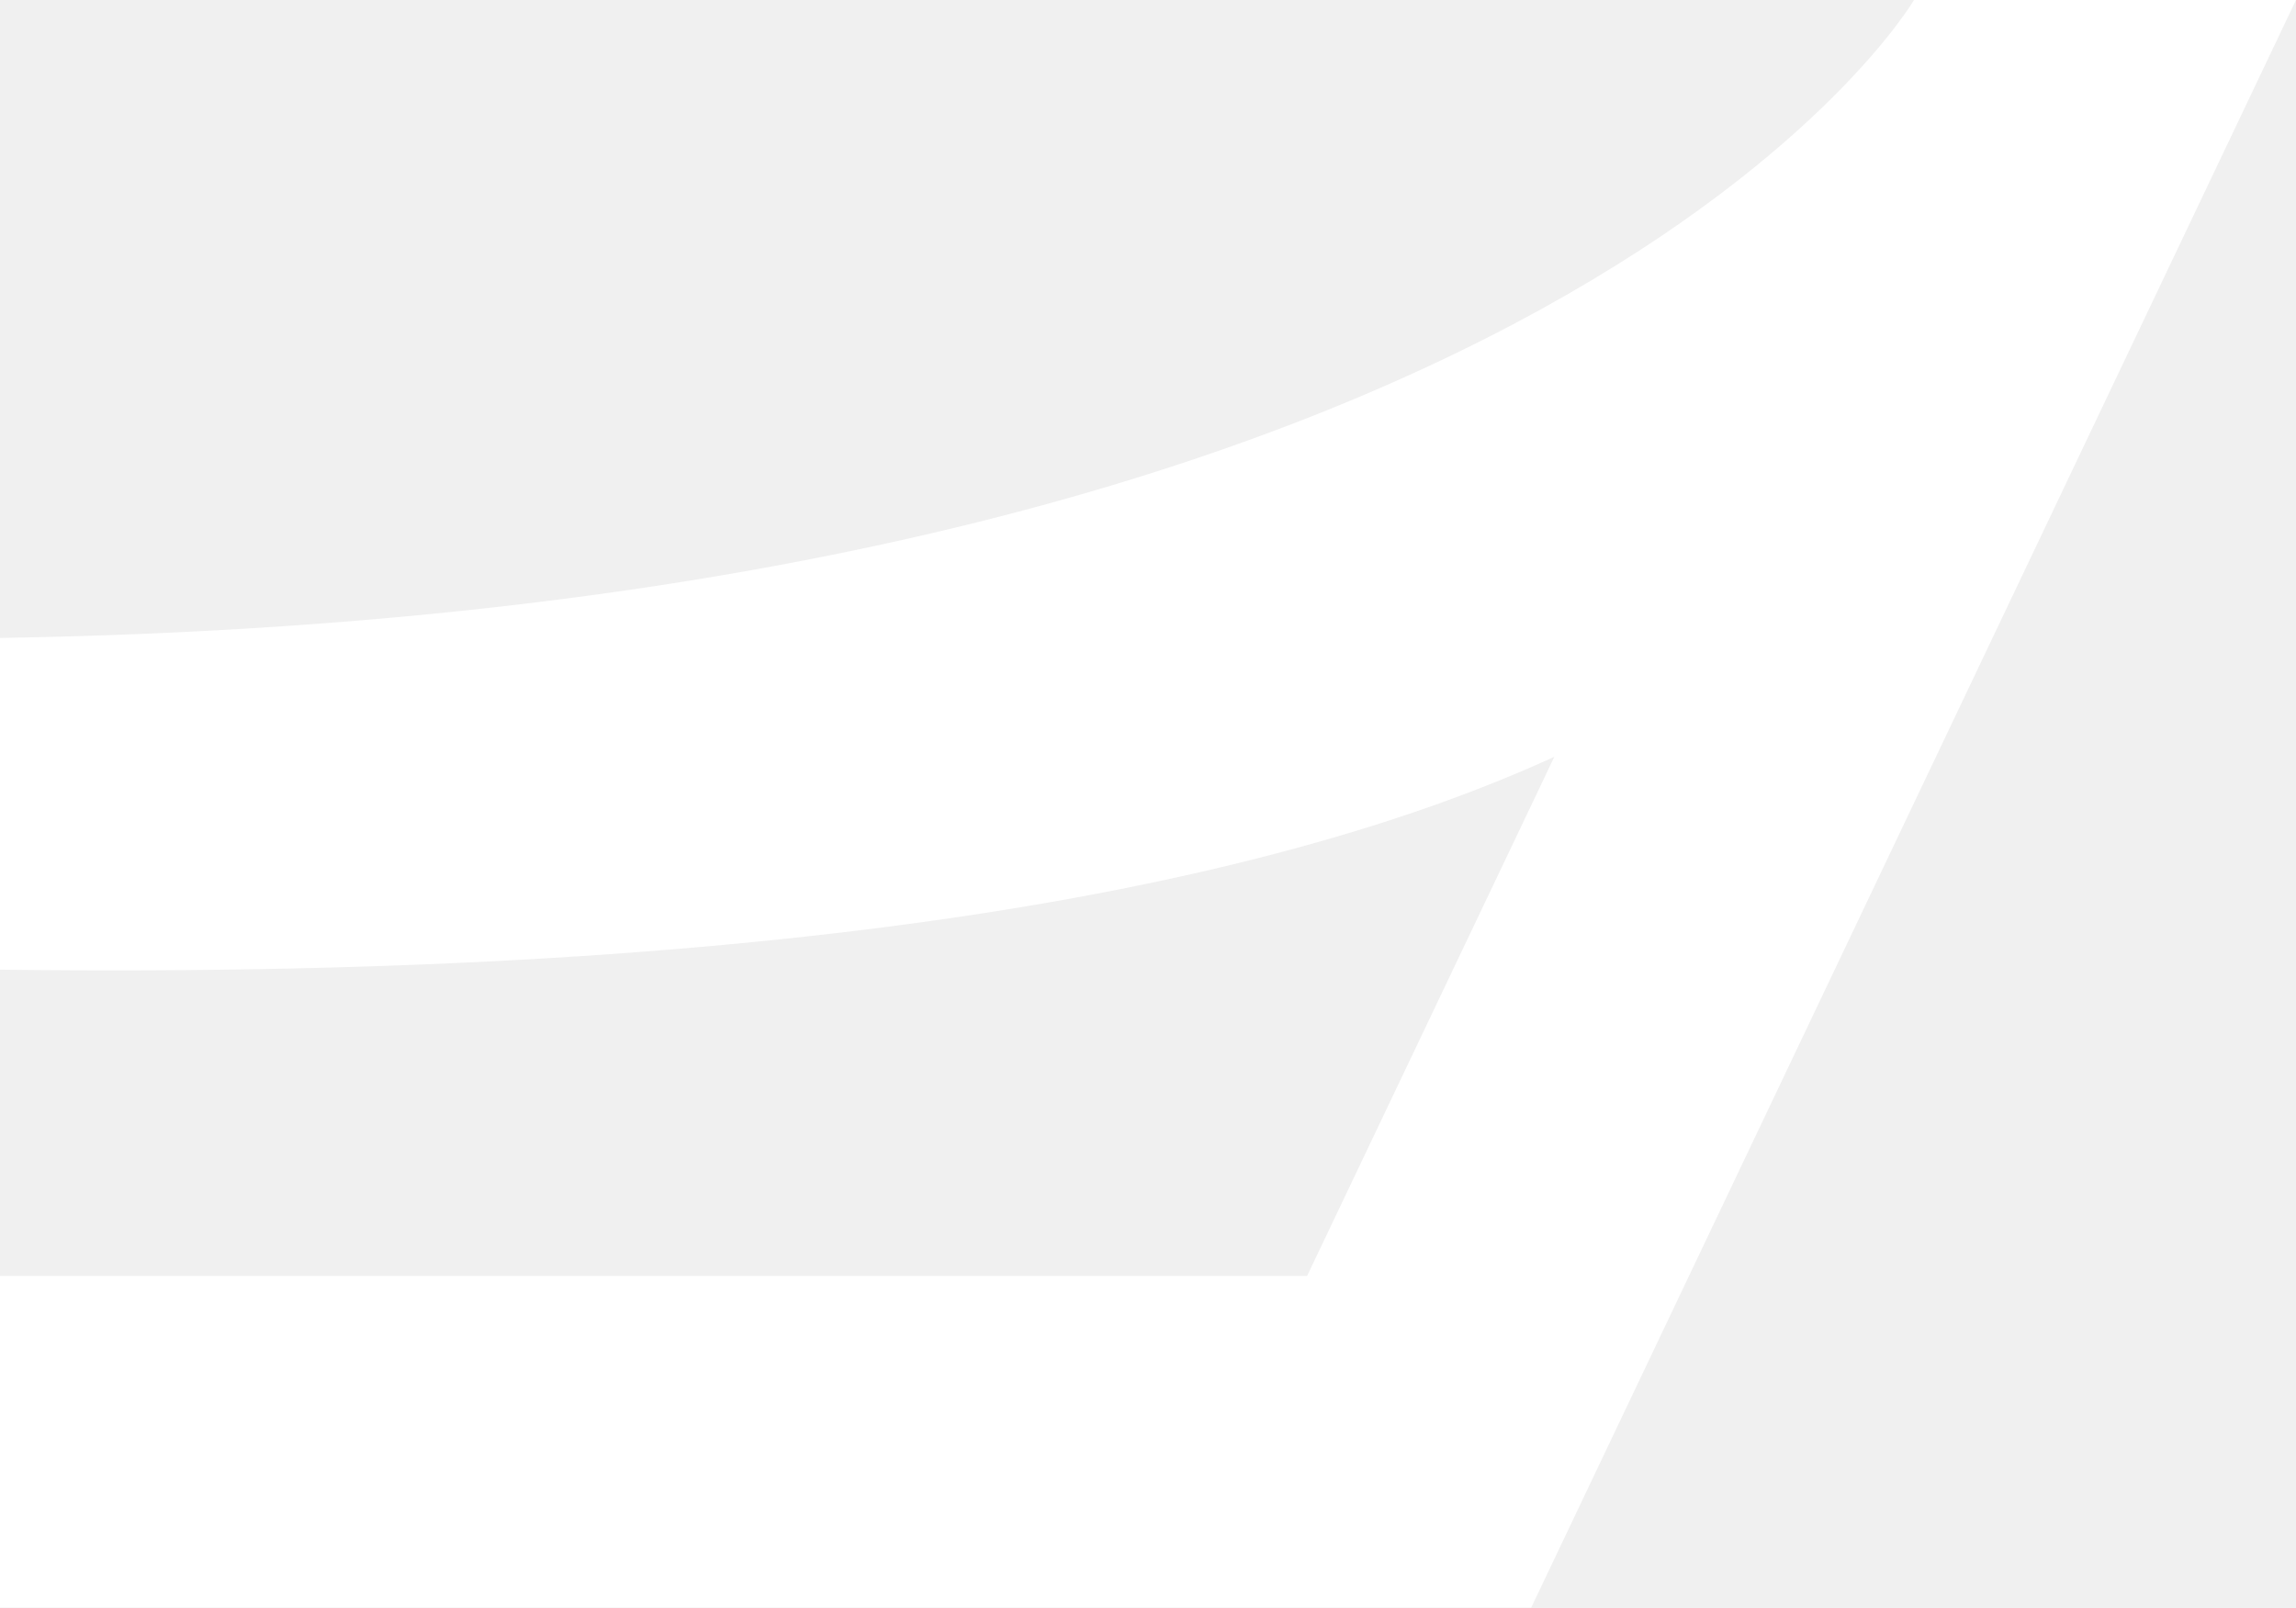
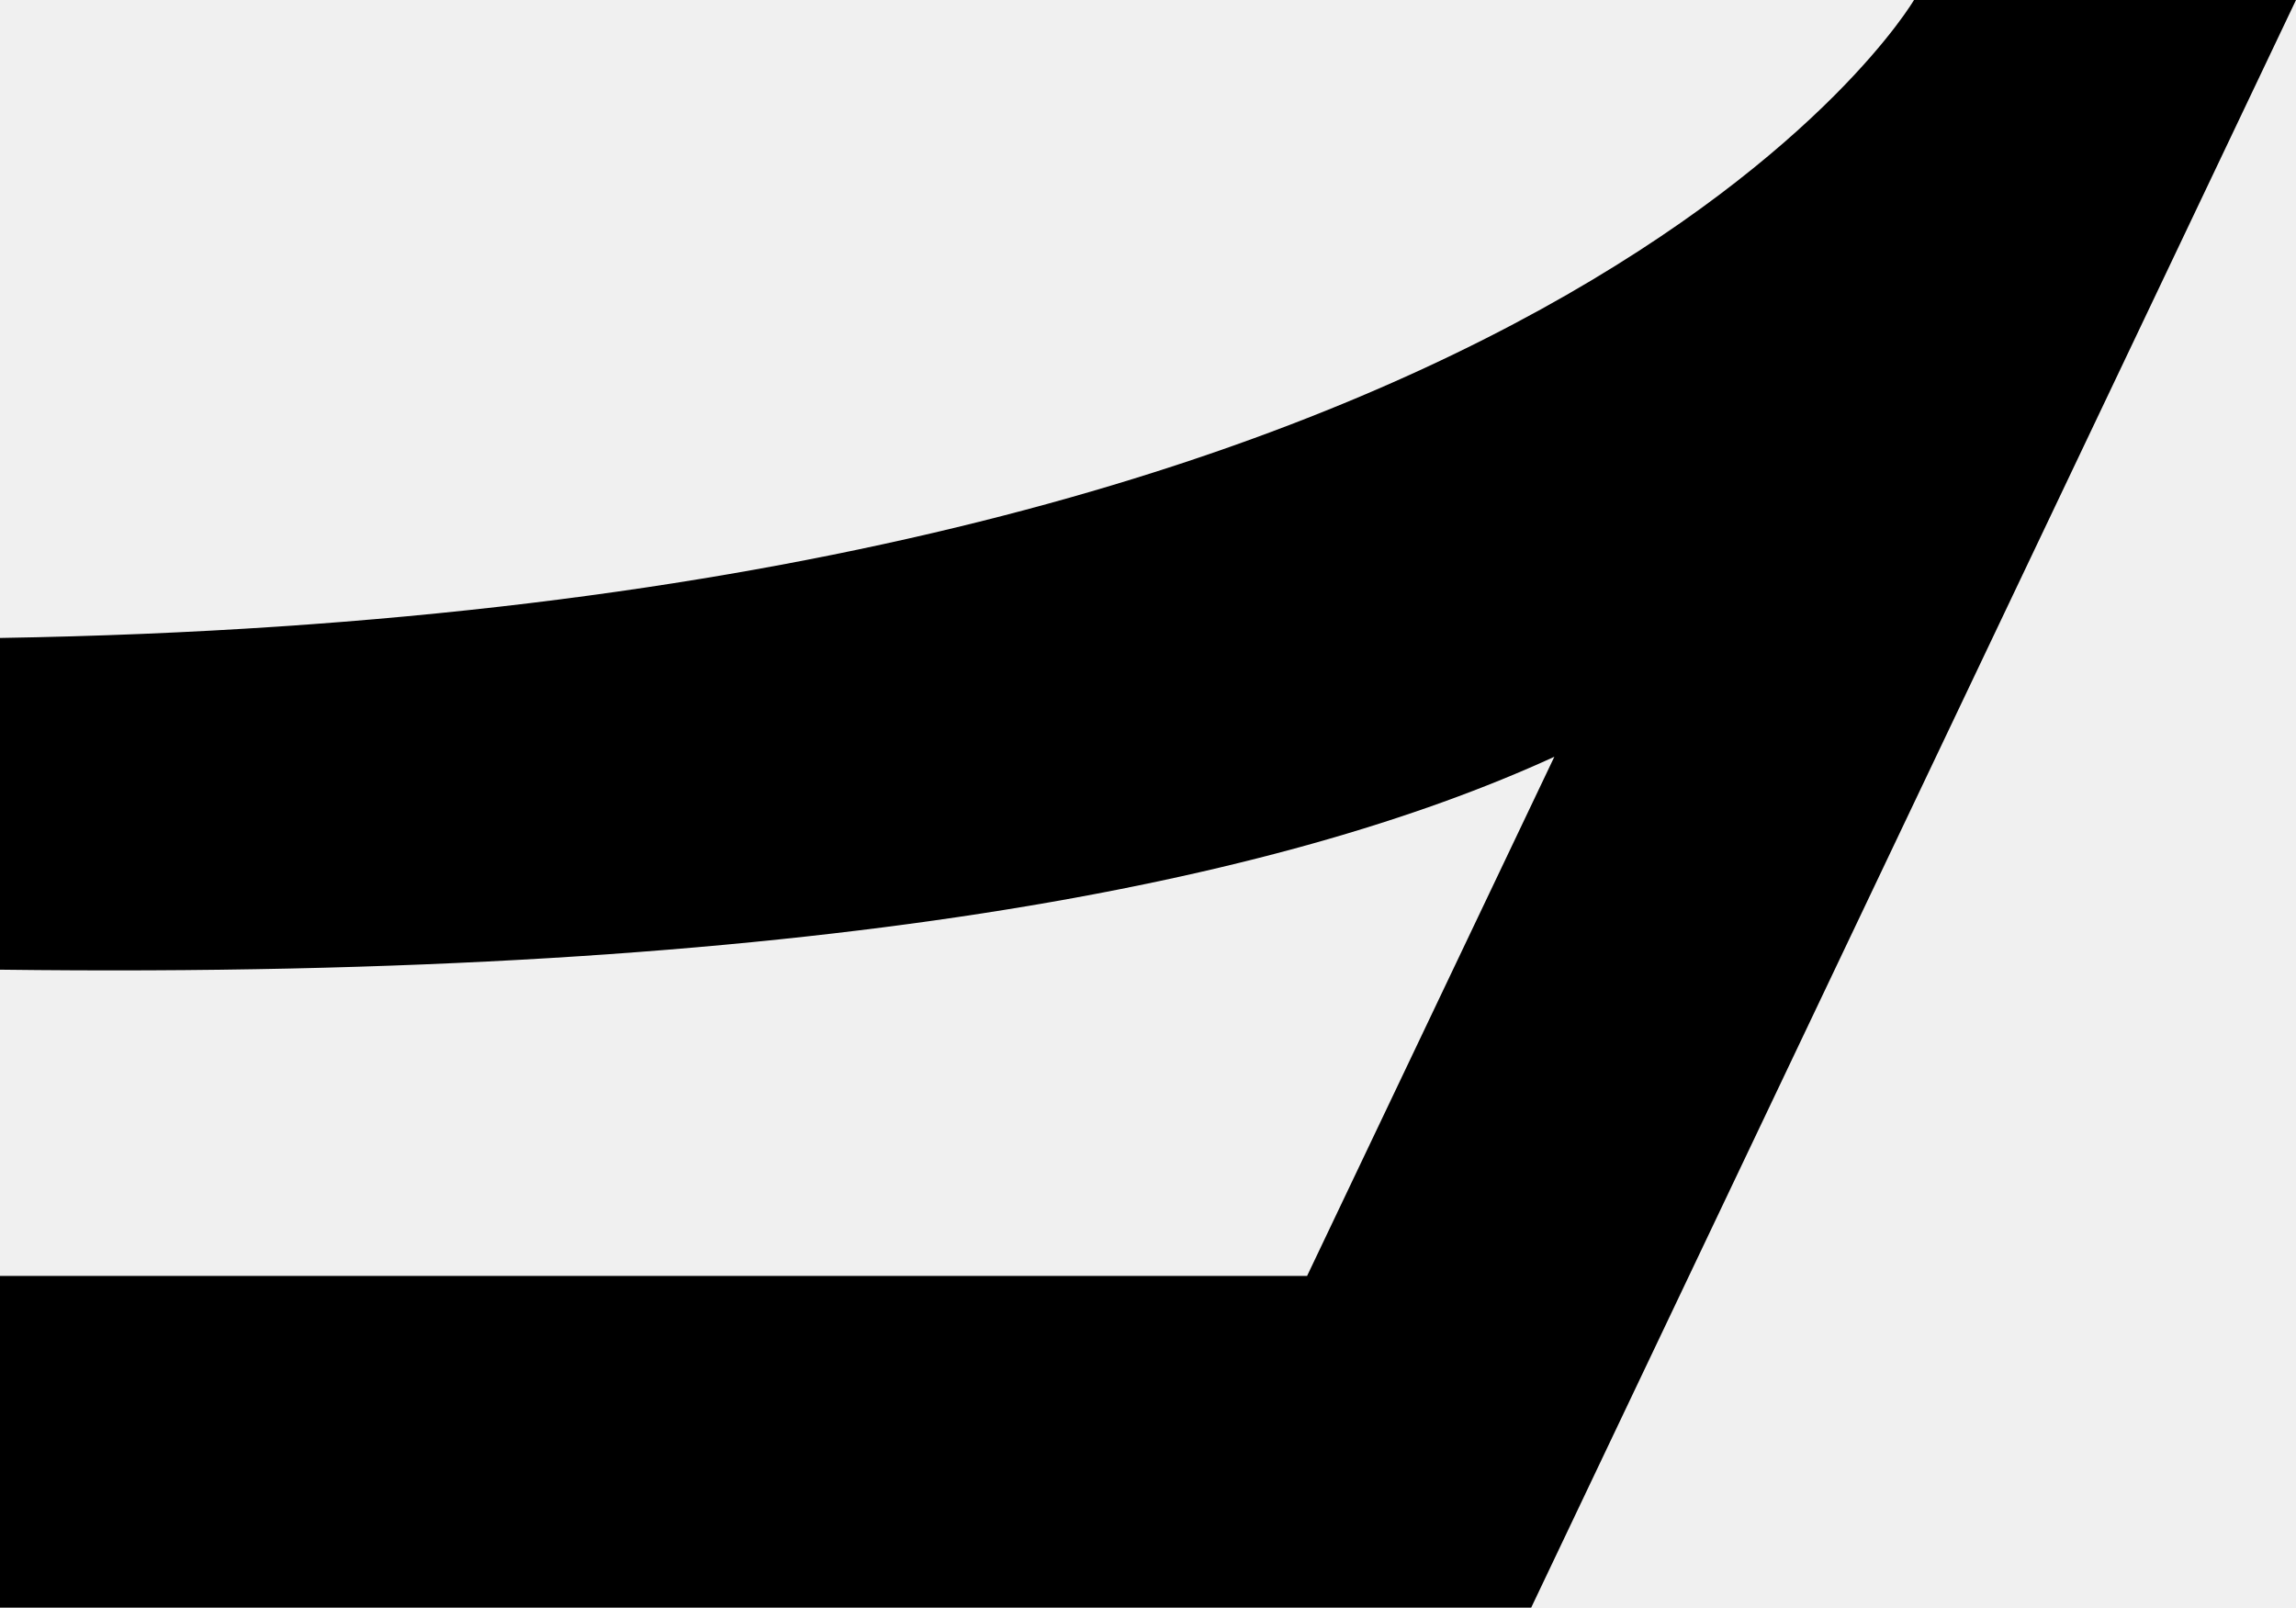
<svg xmlns="http://www.w3.org/2000/svg" width="214.212" height="150">
  <g transform="translate(-227.3553,946.5663) ">
-     <path d="     M 405.927,-946.566     C 405.927,-946.566     372.594,-889.423     227.355,-887.042     L 227.355,-856.09     C 303.489,-855.138     347.217,-864.425     372.372,-875.956     L 349.305,-827.518     L 227.355,-827.518     L 227.355,-796.566     L 370.212,-796.566     L 441.567,-946.566     L 405.927,-946.566 z    " style="     fill: #ffffff;     fill-opacity: 1;     stroke: none;     stroke-width: 6;     stroke-linecap: butt;     stroke-linejoin: round;     stroke-miterlimit: 4;     stroke-dasharray: none;     stroke-dashoffset: 3.6;     stroke-opacity: 1;    " />
+     <path d="     M 405.927,-946.566     C 405.927,-946.566 372.594,-889.423 227.355,-887.042     L 227.355,-856.09     C 303.489,-855.138 347.217,-864.425 372.372,-875.956     L 349.305,-827.518     L 227.355,-827.518     L 227.355,-796.566     L 370.212,-796.566     L 441.567,-946.566     L 405.927,-946.566 z    " />
  </g>
</svg>
